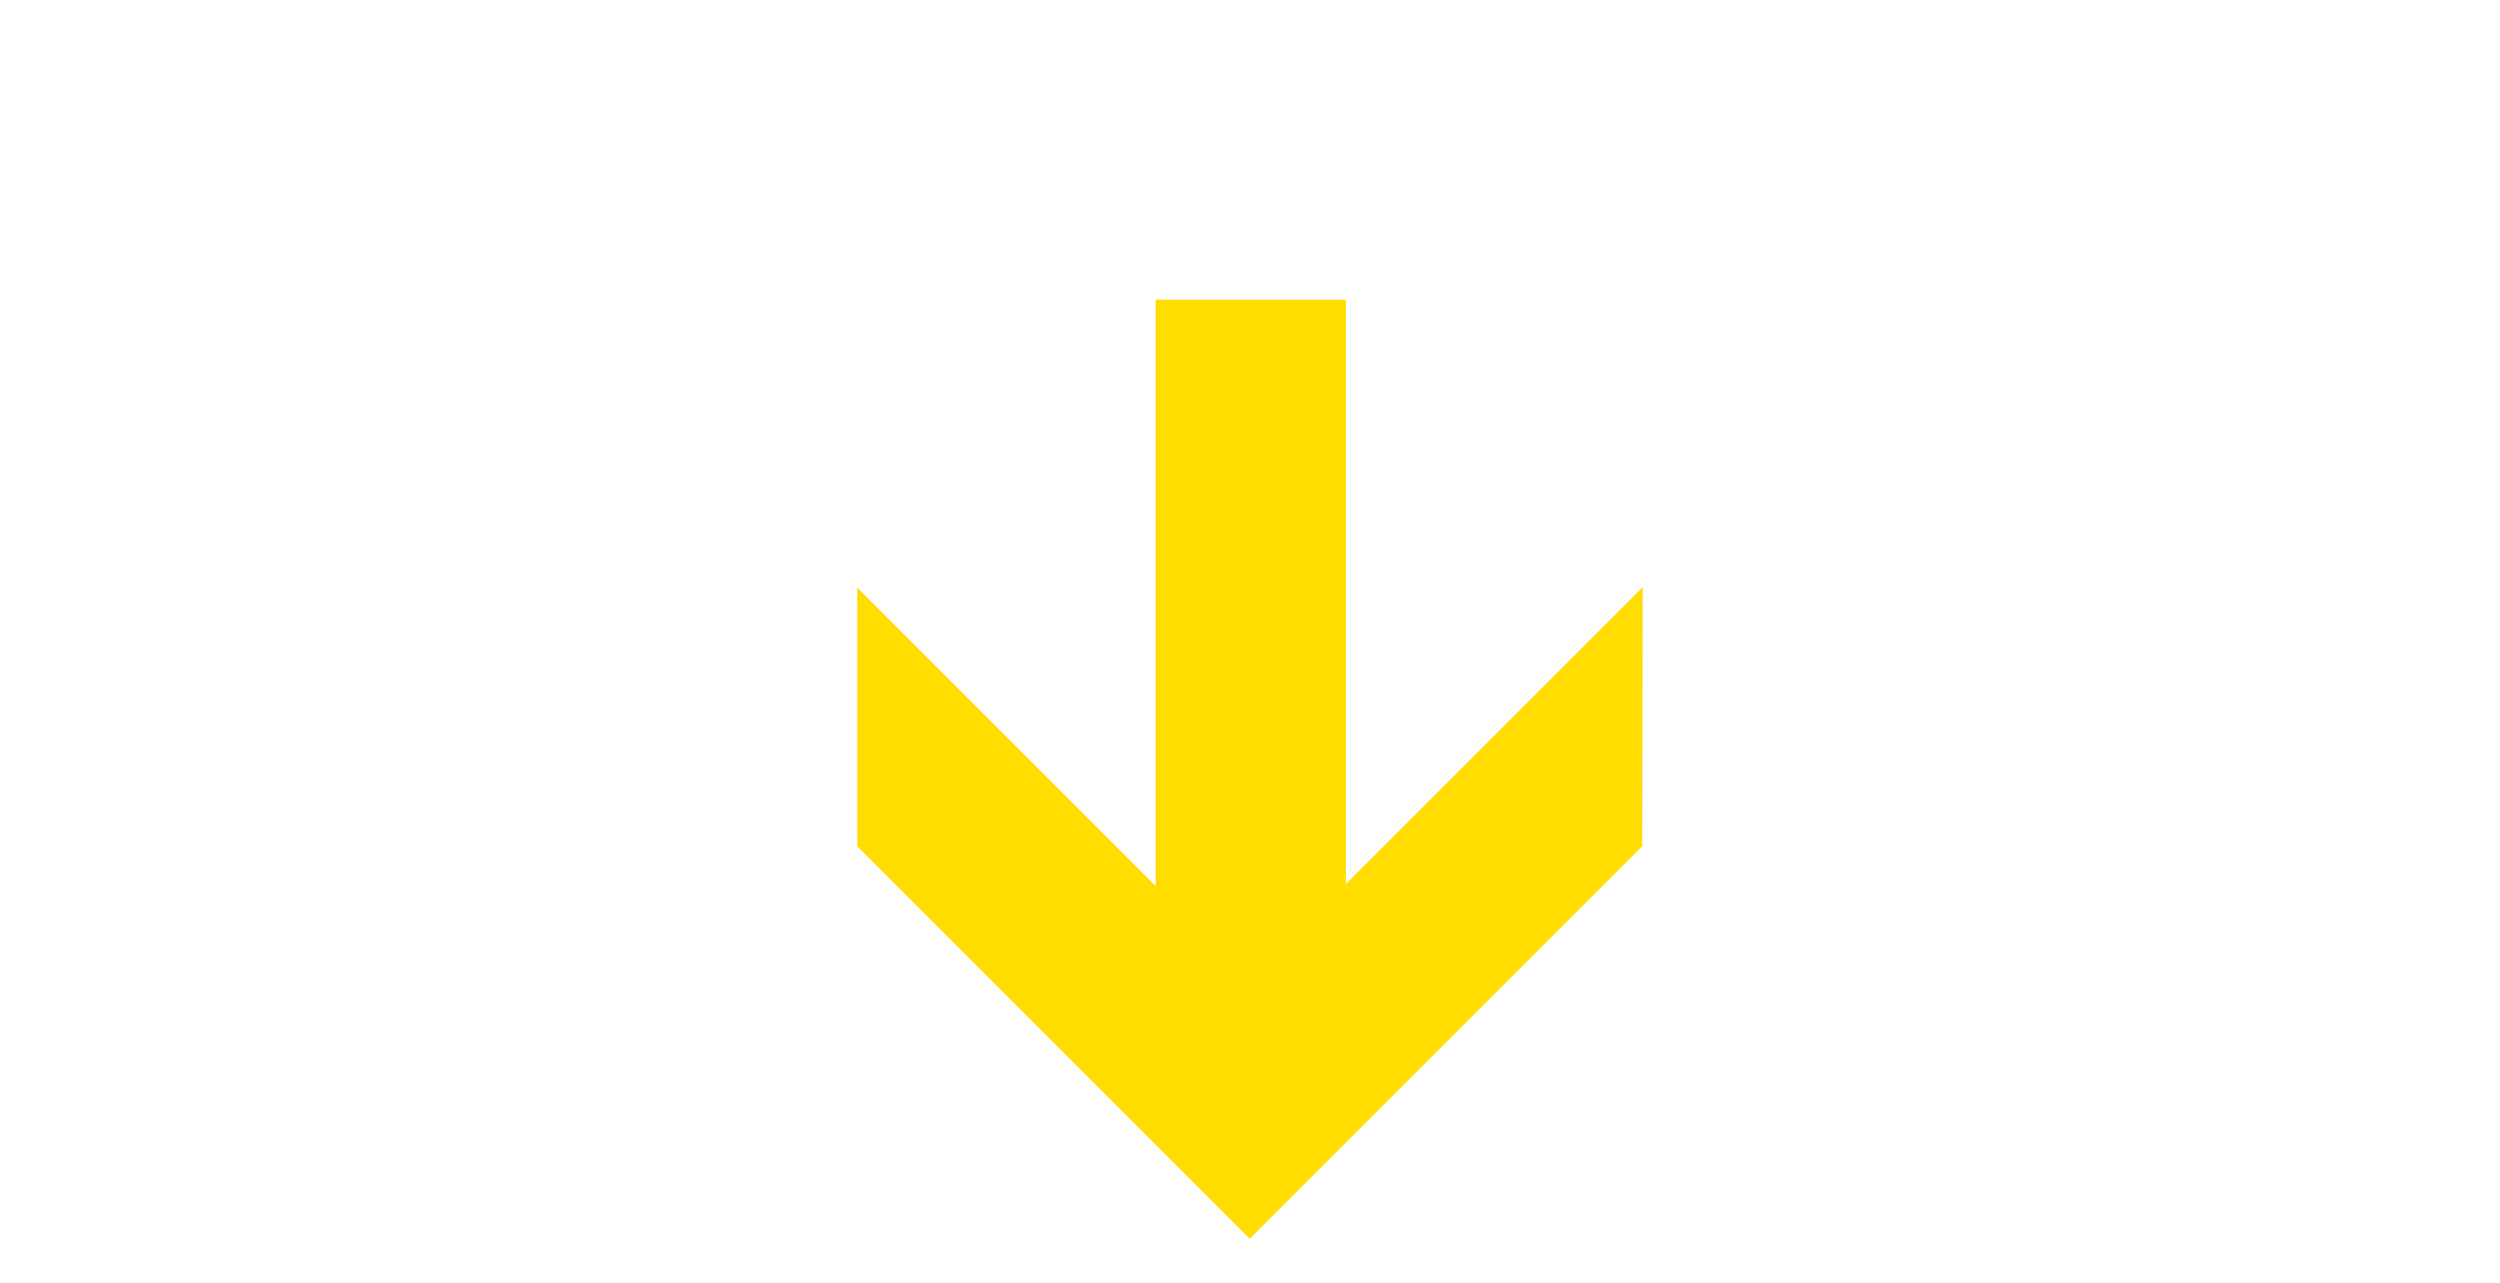
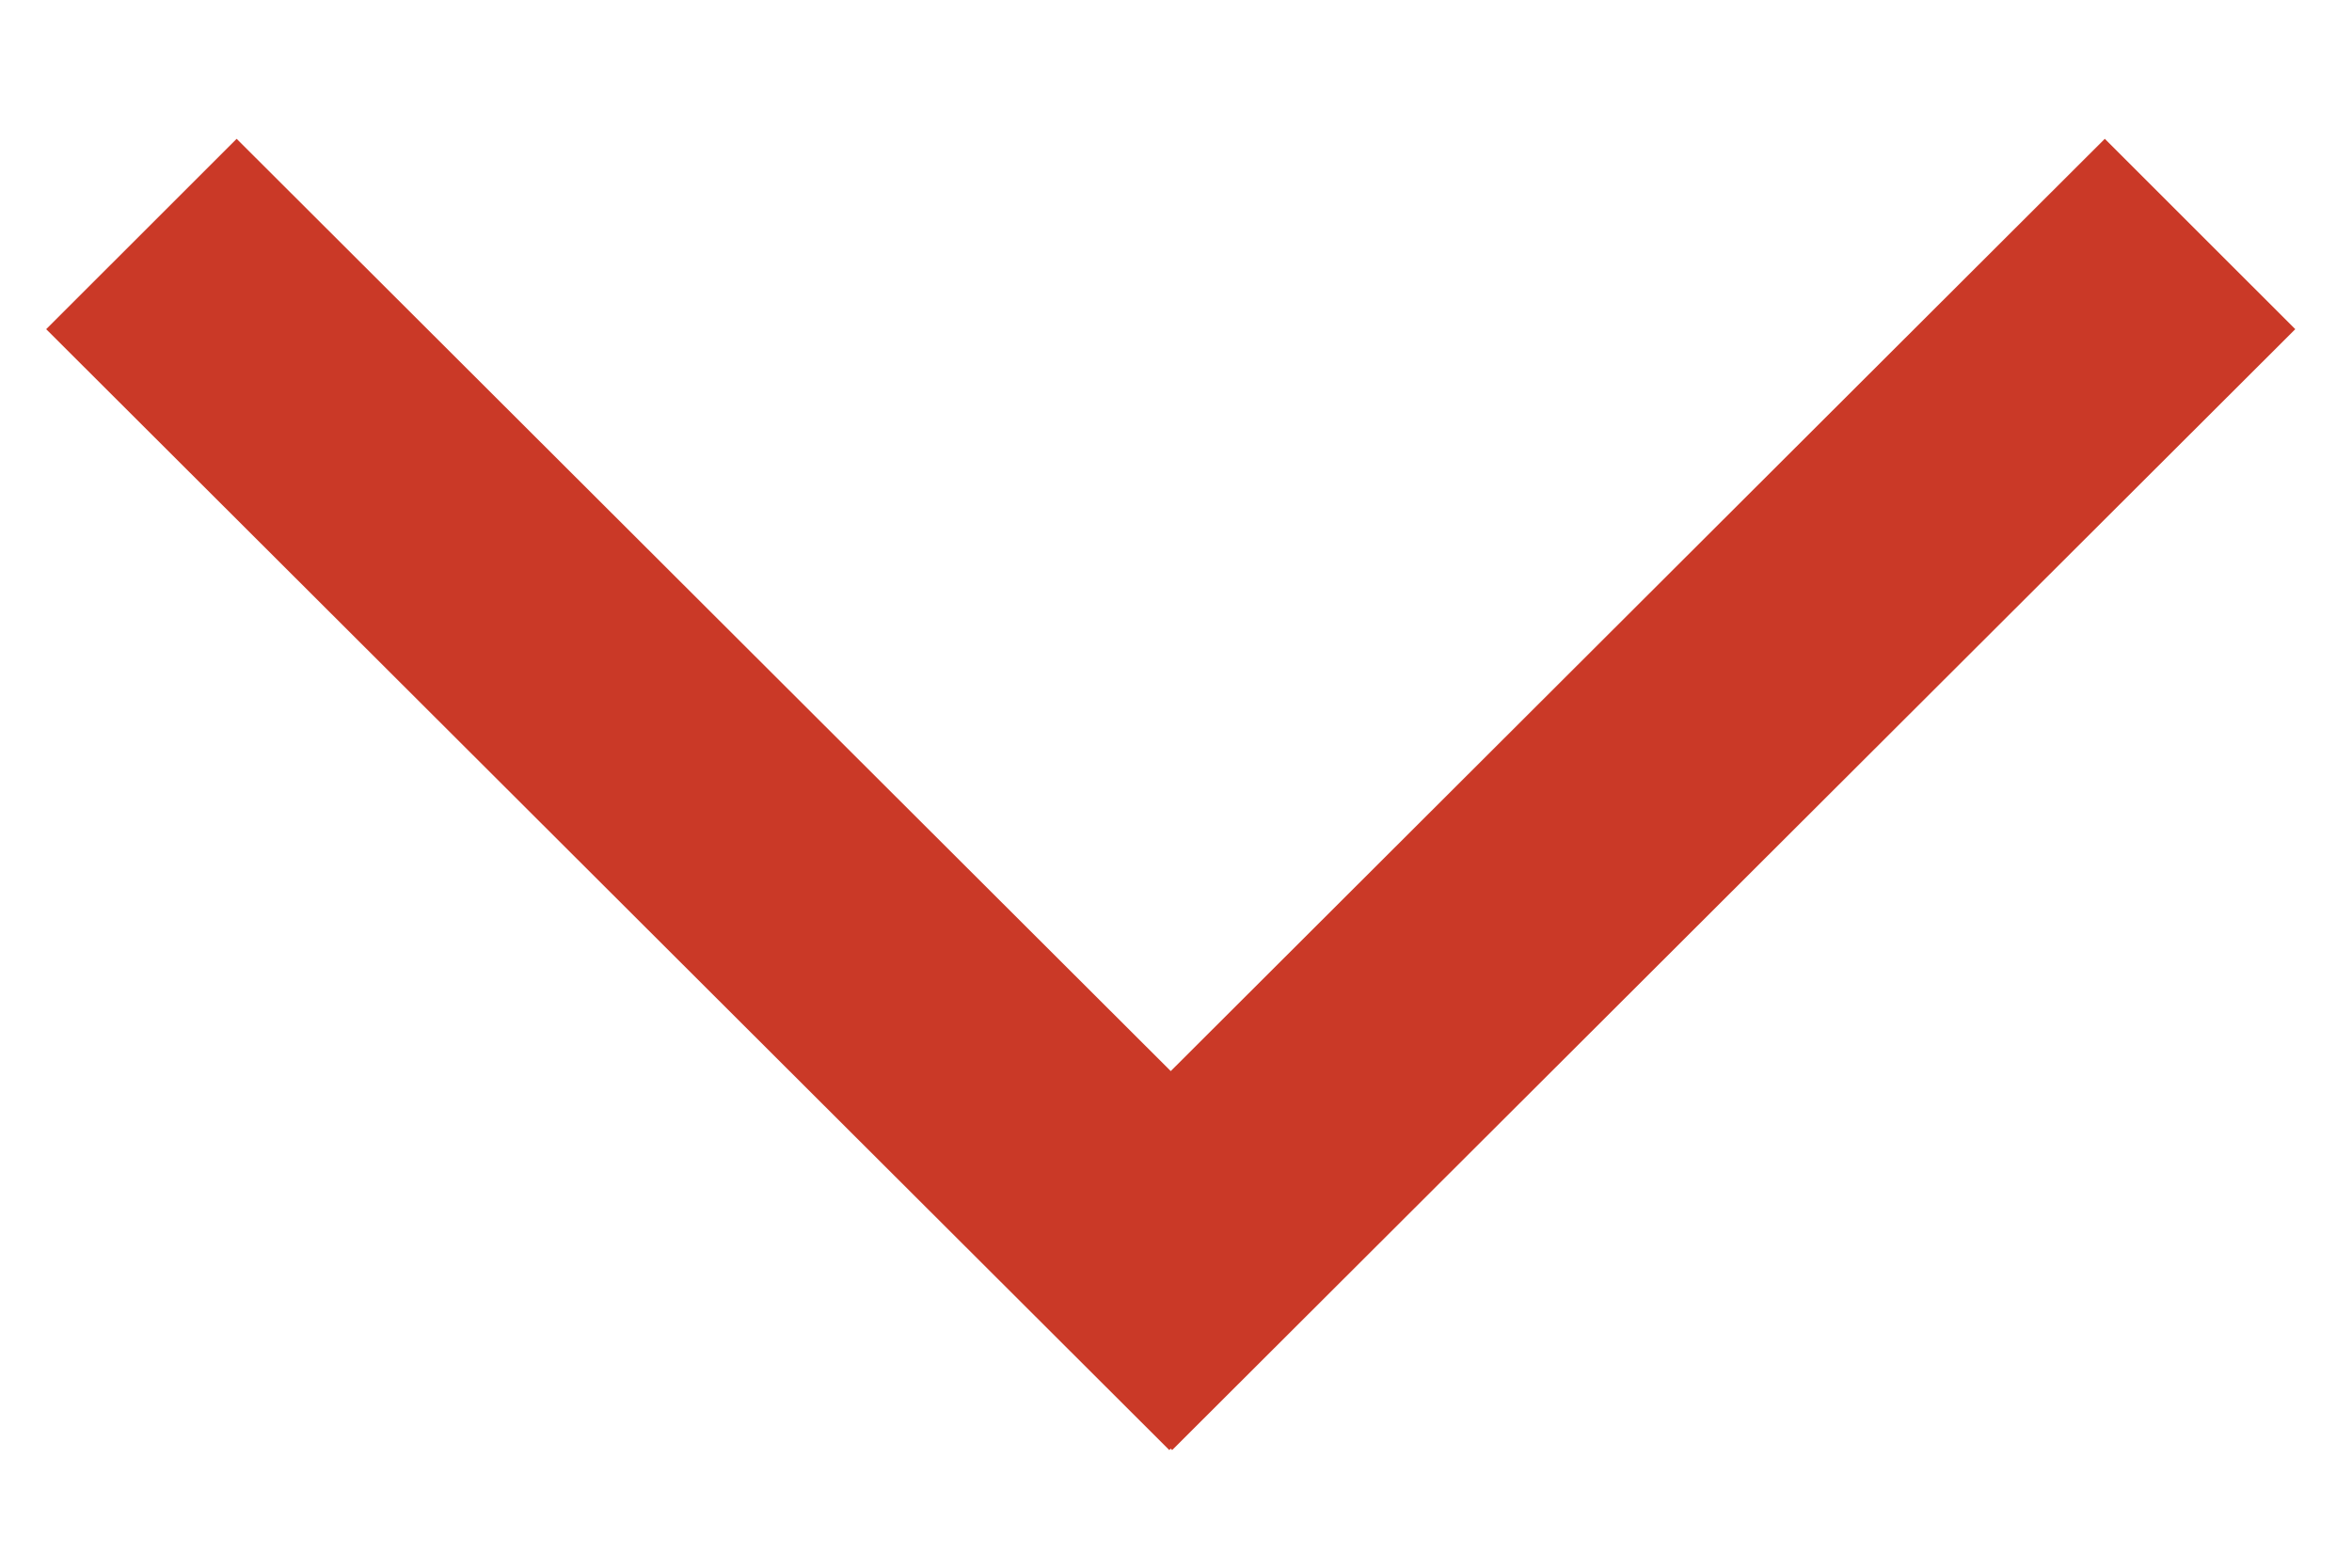
- <svg xmlns="http://www.w3.org/2000/svg" version="1.1" id="Layer_1" x="0px" y="0px" width="780px" height="400px" viewBox="0 0 780 400" enable-background="new 0 0 780 400" xml:space="preserve">
-   <polygon fill="#FFDD00" points="512.369,264.049 389.918,386.5 267.467,264.049 267.467,183.351 360.574,276.44 360.574,93.5   419.915,93.5 419.915,275.784 512.533,183.176 " />
+ <svg xmlns="http://www.w3.org/2000/svg" version="1.1" id="Layer_1" x="0px" y="0px" width="60px" height="40px" viewBox="0 0 60 40" enable-background="new 0 0 60 40" xml:space="preserve">
+   <polygon fill="#CA3927" points="58.553,8.399 53.694,3.542 29.866,27.329 6.037,3.542 1.178,8.399 29.829,36.999 29.866,36.963   29.902,36.999 " />
</svg>
